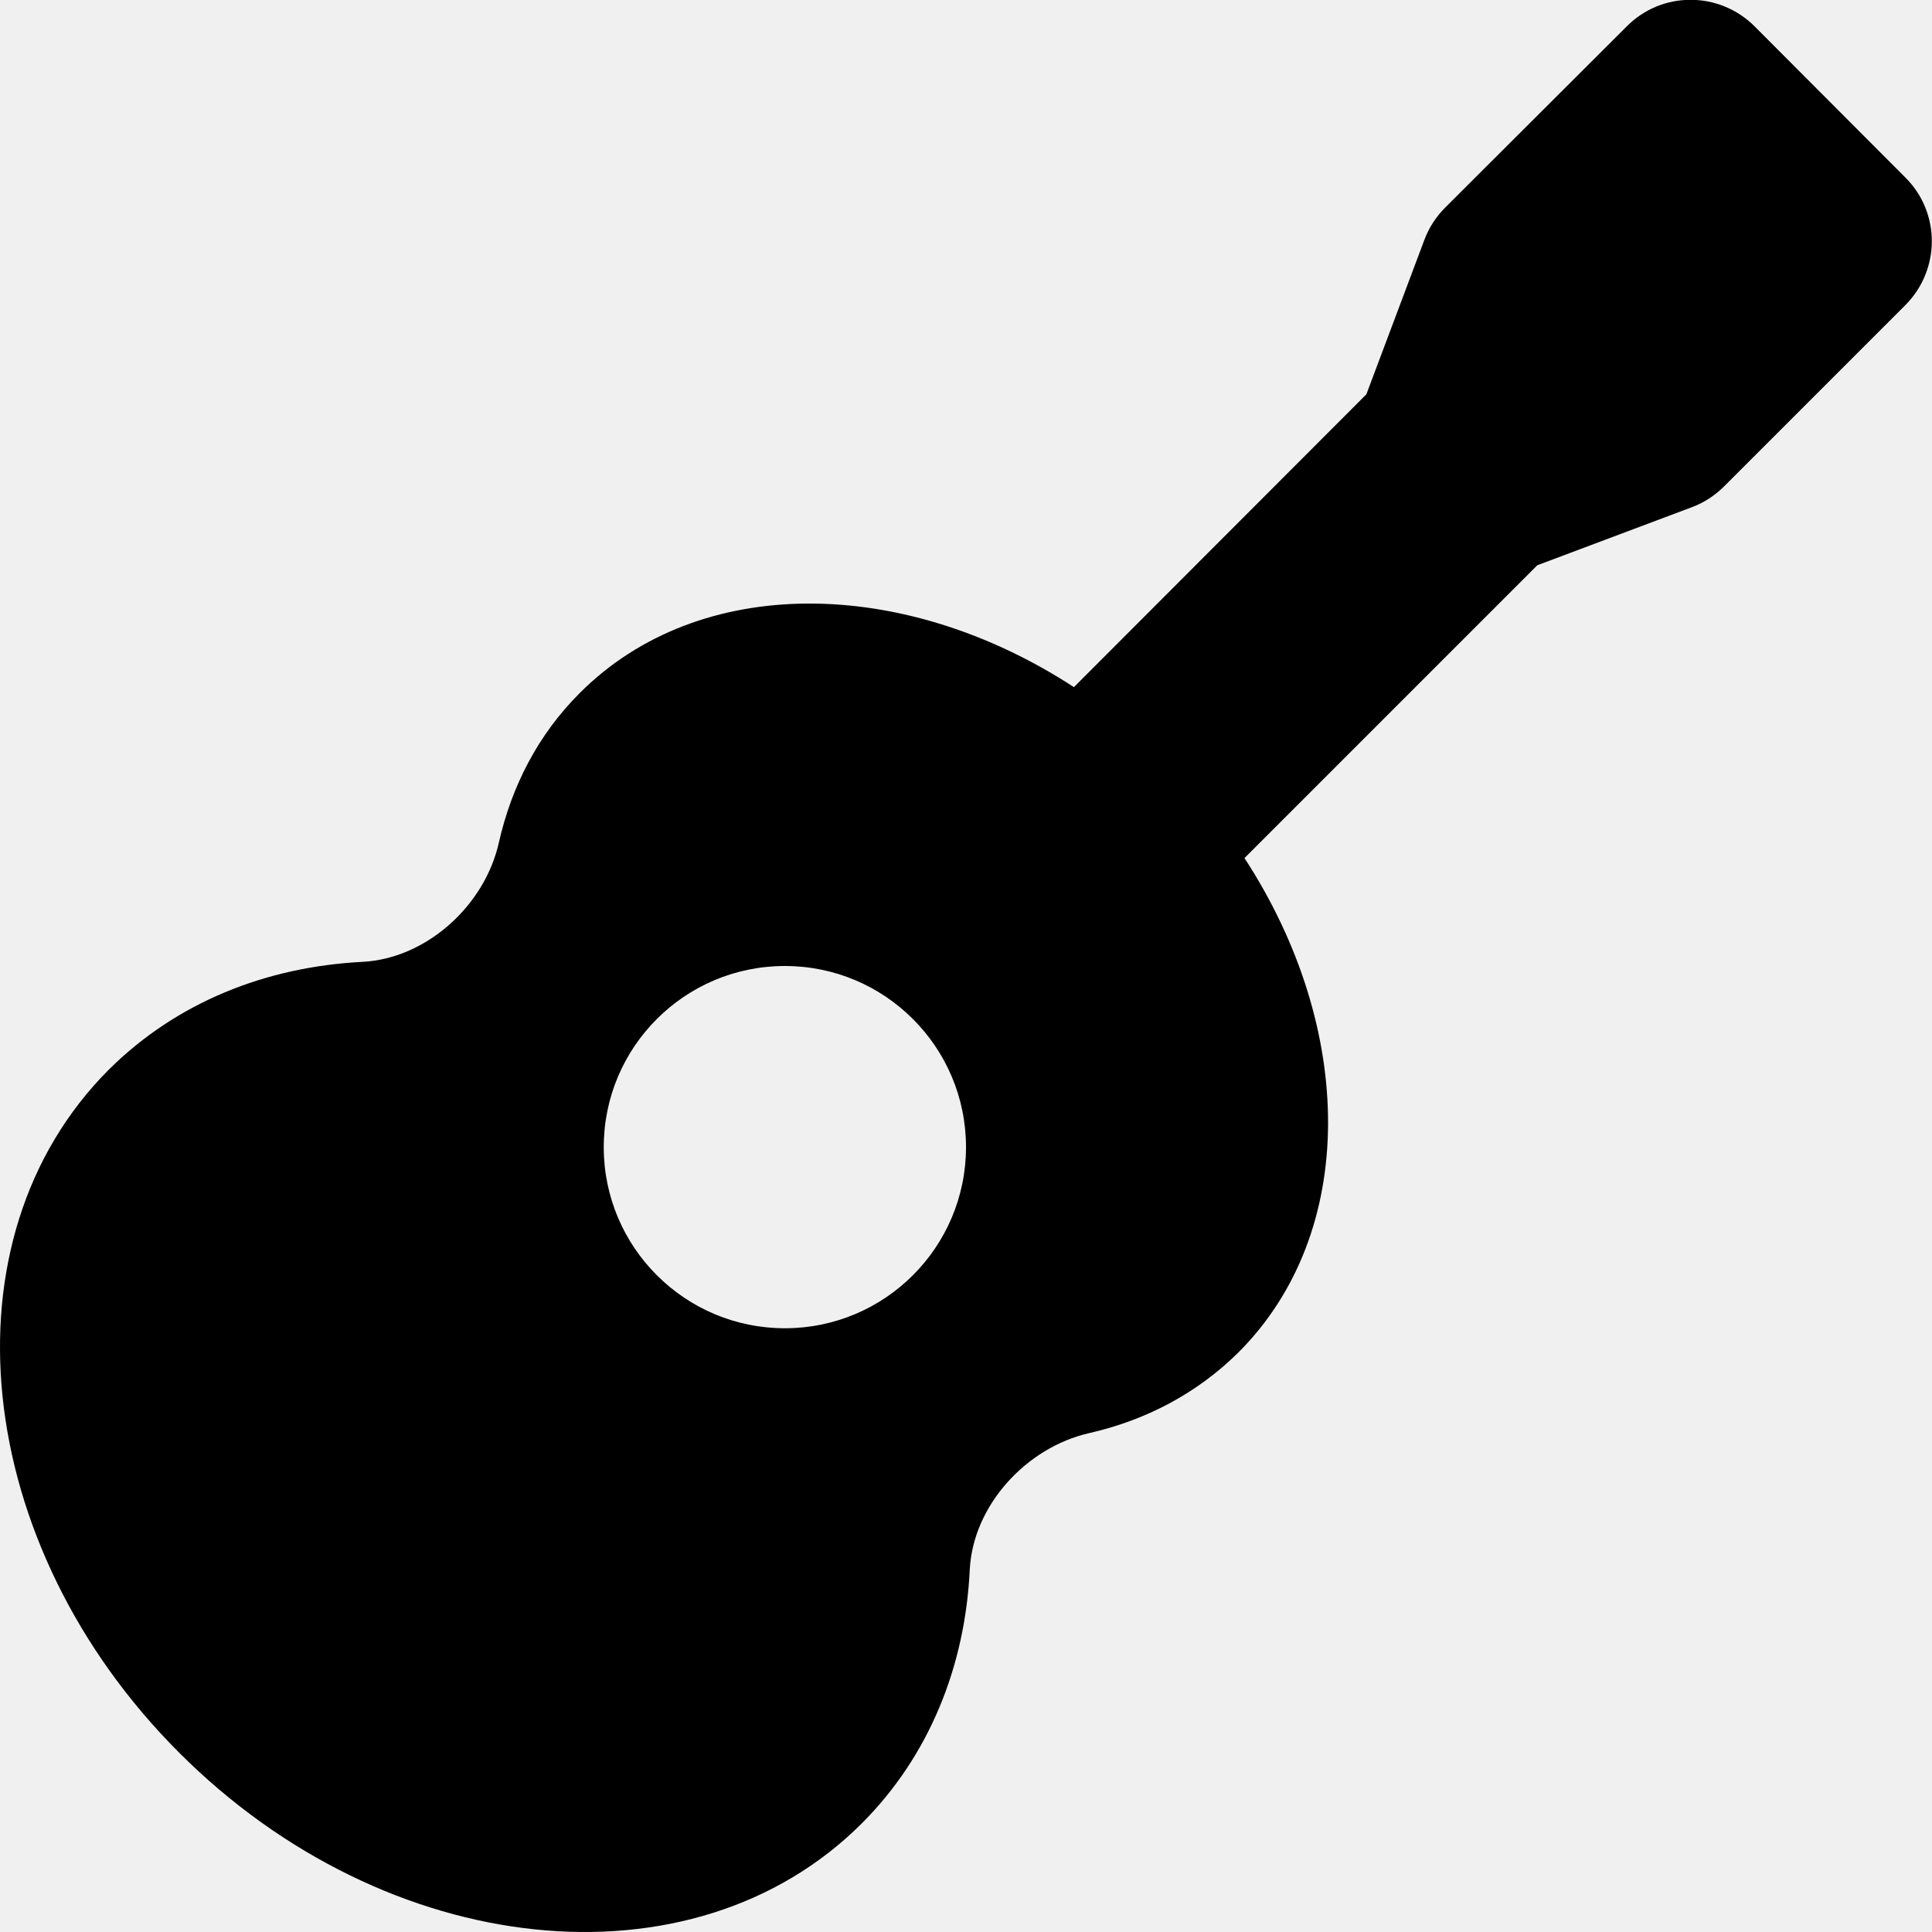
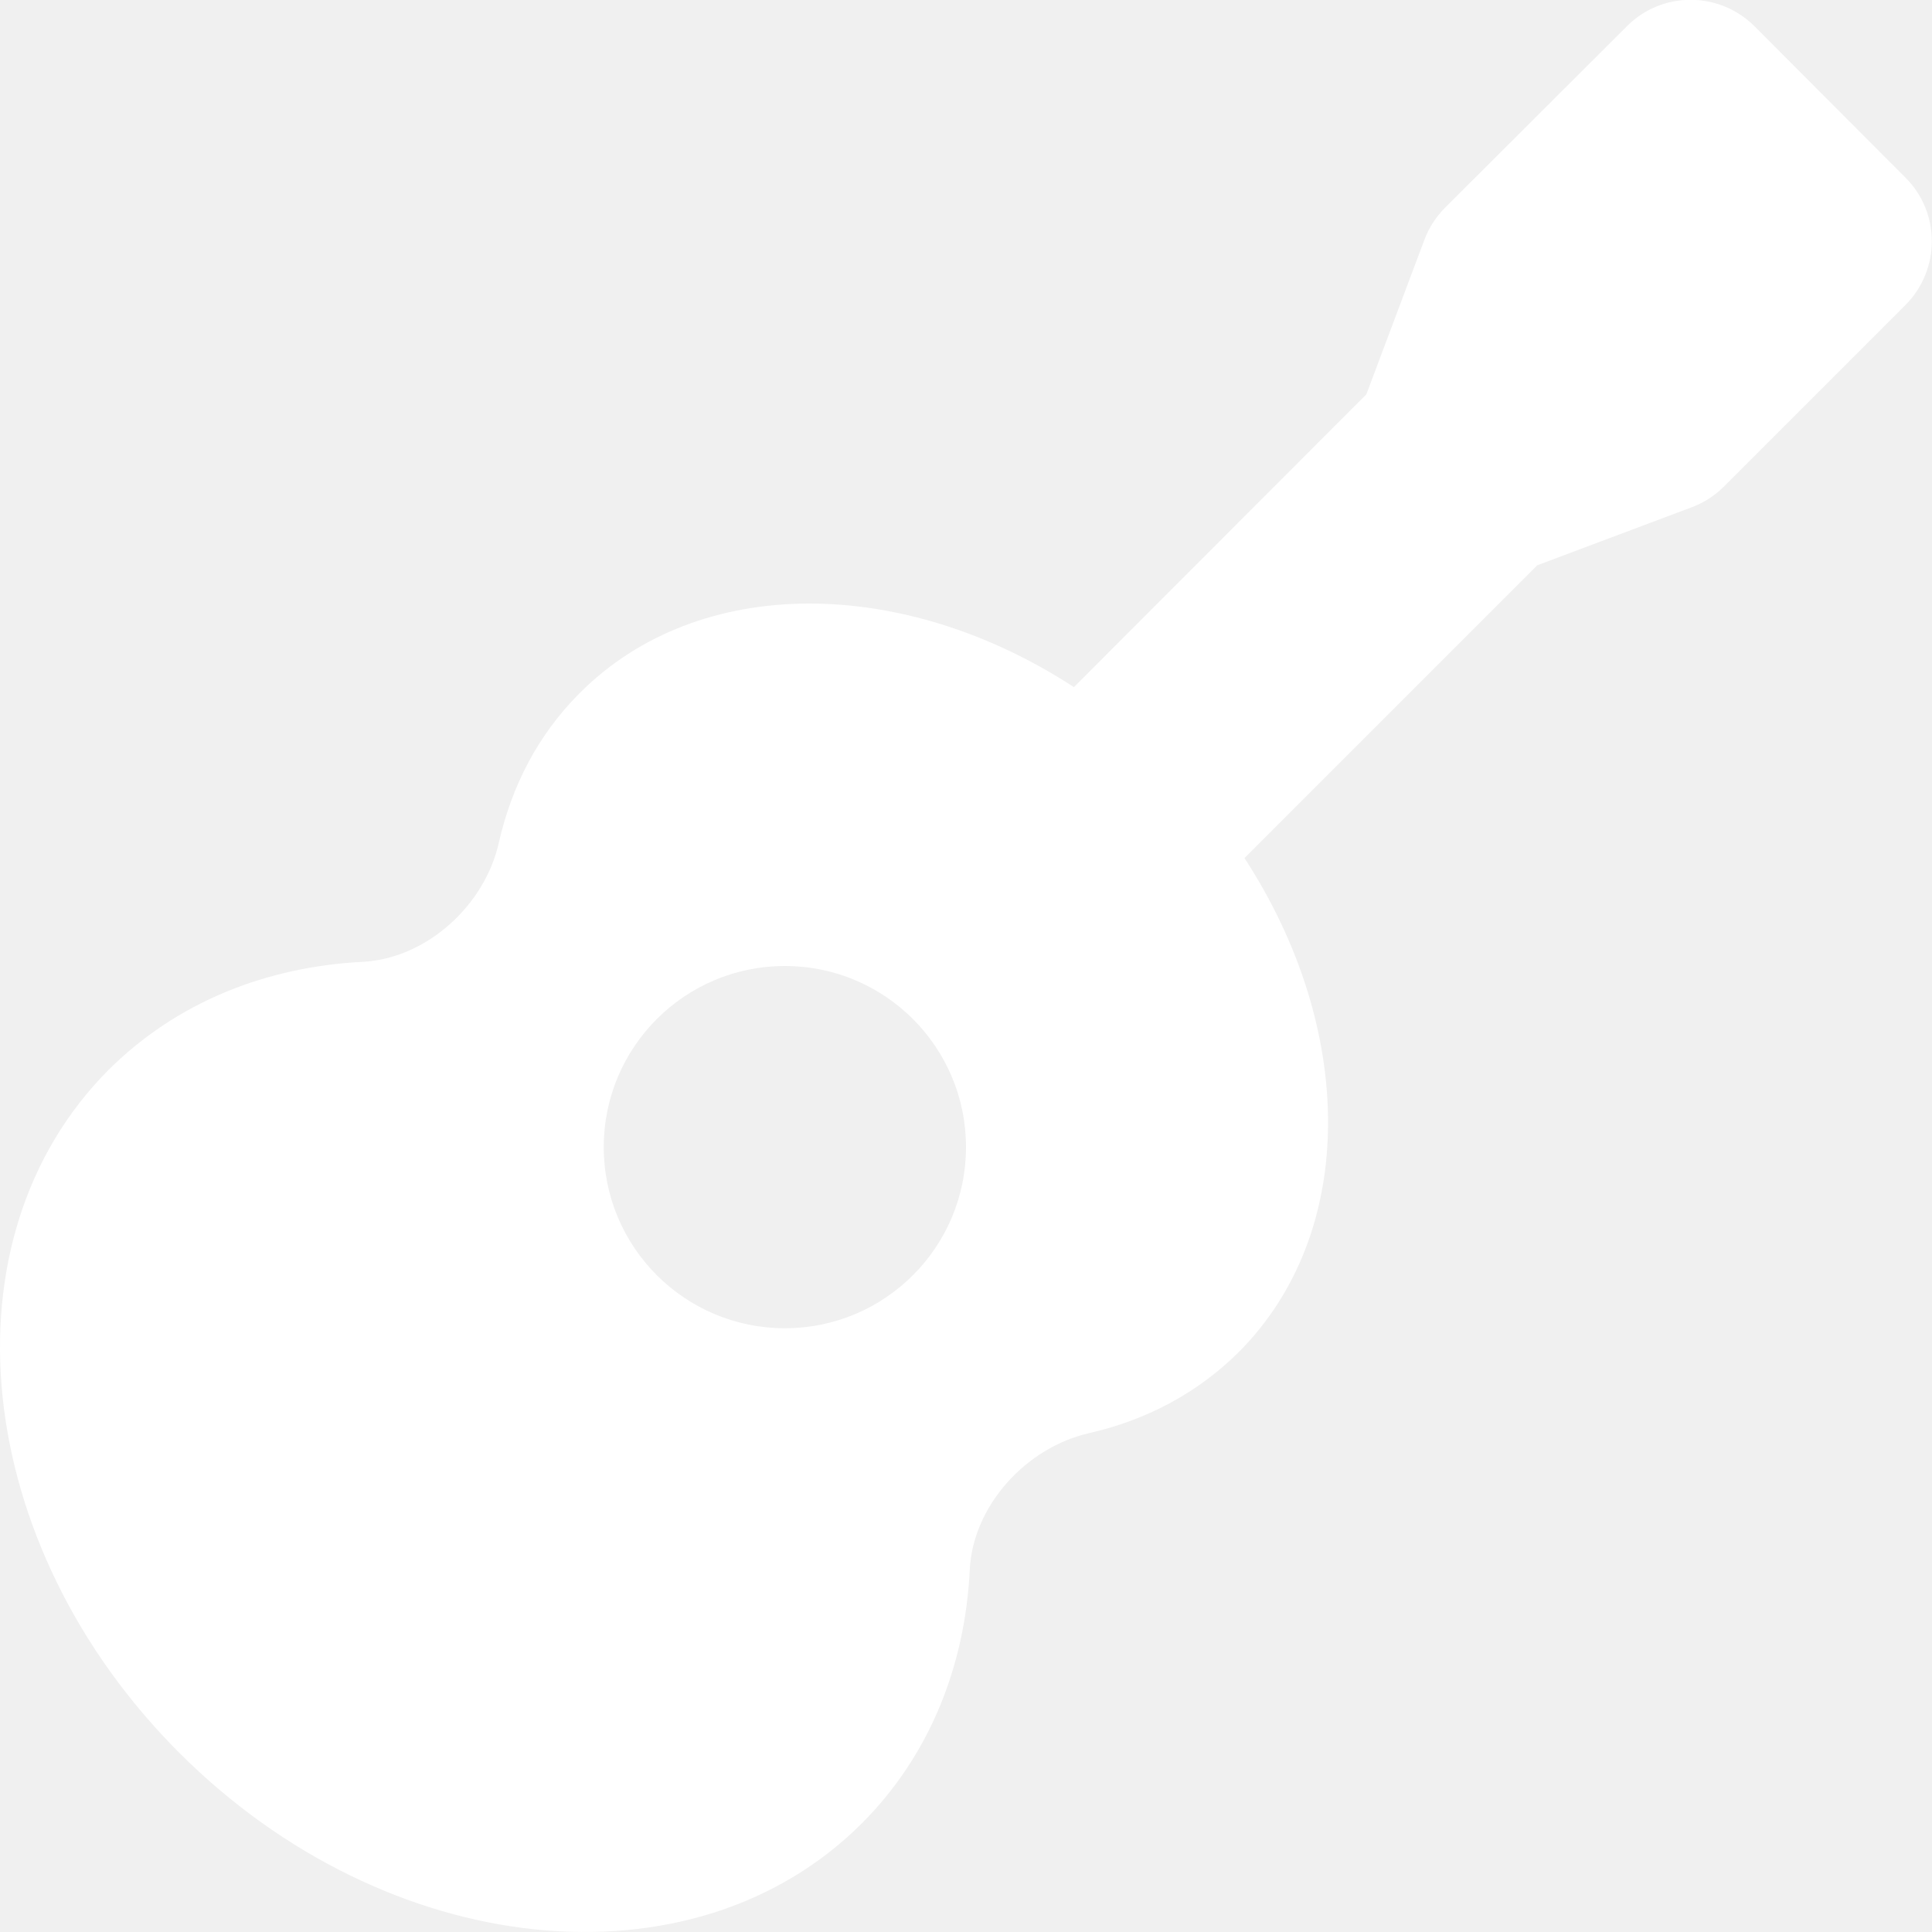
<svg xmlns="http://www.w3.org/2000/svg" viewBox="0 0 512 512">
-   <path d="M465 7c-9.4-9.4-24.6-9.4-33.9 0L383 55c-2.4 2.4-4.3 5.3-5.5 8.5l-15.4 41-77.5 77.6c-45.1-29.4-99.3-30.2-131 1.6c-11 11-18 24.6-21.4 39.6c-3.7 16.6-19.1 30.7-36.1 31.6c-25.6 1.3-49.3 10.7-67.3 28.6C-16 328.4-7.6 409.4 47.5 464.5s136.1 63.5 180.9 18.7c17.9-17.9 27.4-41.7 28.6-67.3c.9-17 15-32.3 31.6-36.1c15-3.4 28.6-10.5 39.6-21.4c31.8-31.8 31-85.9 1.6-131l77.6-77.6 41-15.4c3.2-1.2 6.1-3.1 8.5-5.5l48-48c9.4-9.4 9.4-24.6 0-33.9L465 7zM208 256a48 48 0 1 1 0 96 48 48 0 1 1 0-96z" />
+   <path fill="#ffffff" d="M465 7c-9.4-9.4-24.6-9.4-33.9 0L383 55c-2.4 2.4-4.3 5.3-5.5 8.5l-15.4 41-77.5 77.6c-45.1-29.4-99.3-30.2-131 1.6c-11 11-18 24.6-21.4 39.6c-3.7 16.6-19.1 30.7-36.1 31.6c-25.6 1.3-49.3 10.7-67.3 28.6C-16 328.4-7.6 409.4 47.5 464.5s136.1 63.5 180.9 18.7c17.9-17.9 27.4-41.7 28.6-67.3c.9-17 15-32.3 31.6-36.1c15-3.4 28.6-10.5 39.6-21.4c31.8-31.8 31-85.9 1.6-131l77.6-77.6 41-15.4c3.2-1.2 6.1-3.1 8.5-5.5l48-48c9.4-9.4 9.4-24.6 0-33.9L465 7zM208 256a48 48 0 1 1 0 96 48 48 0 1 1 0-96z" />
</svg>
